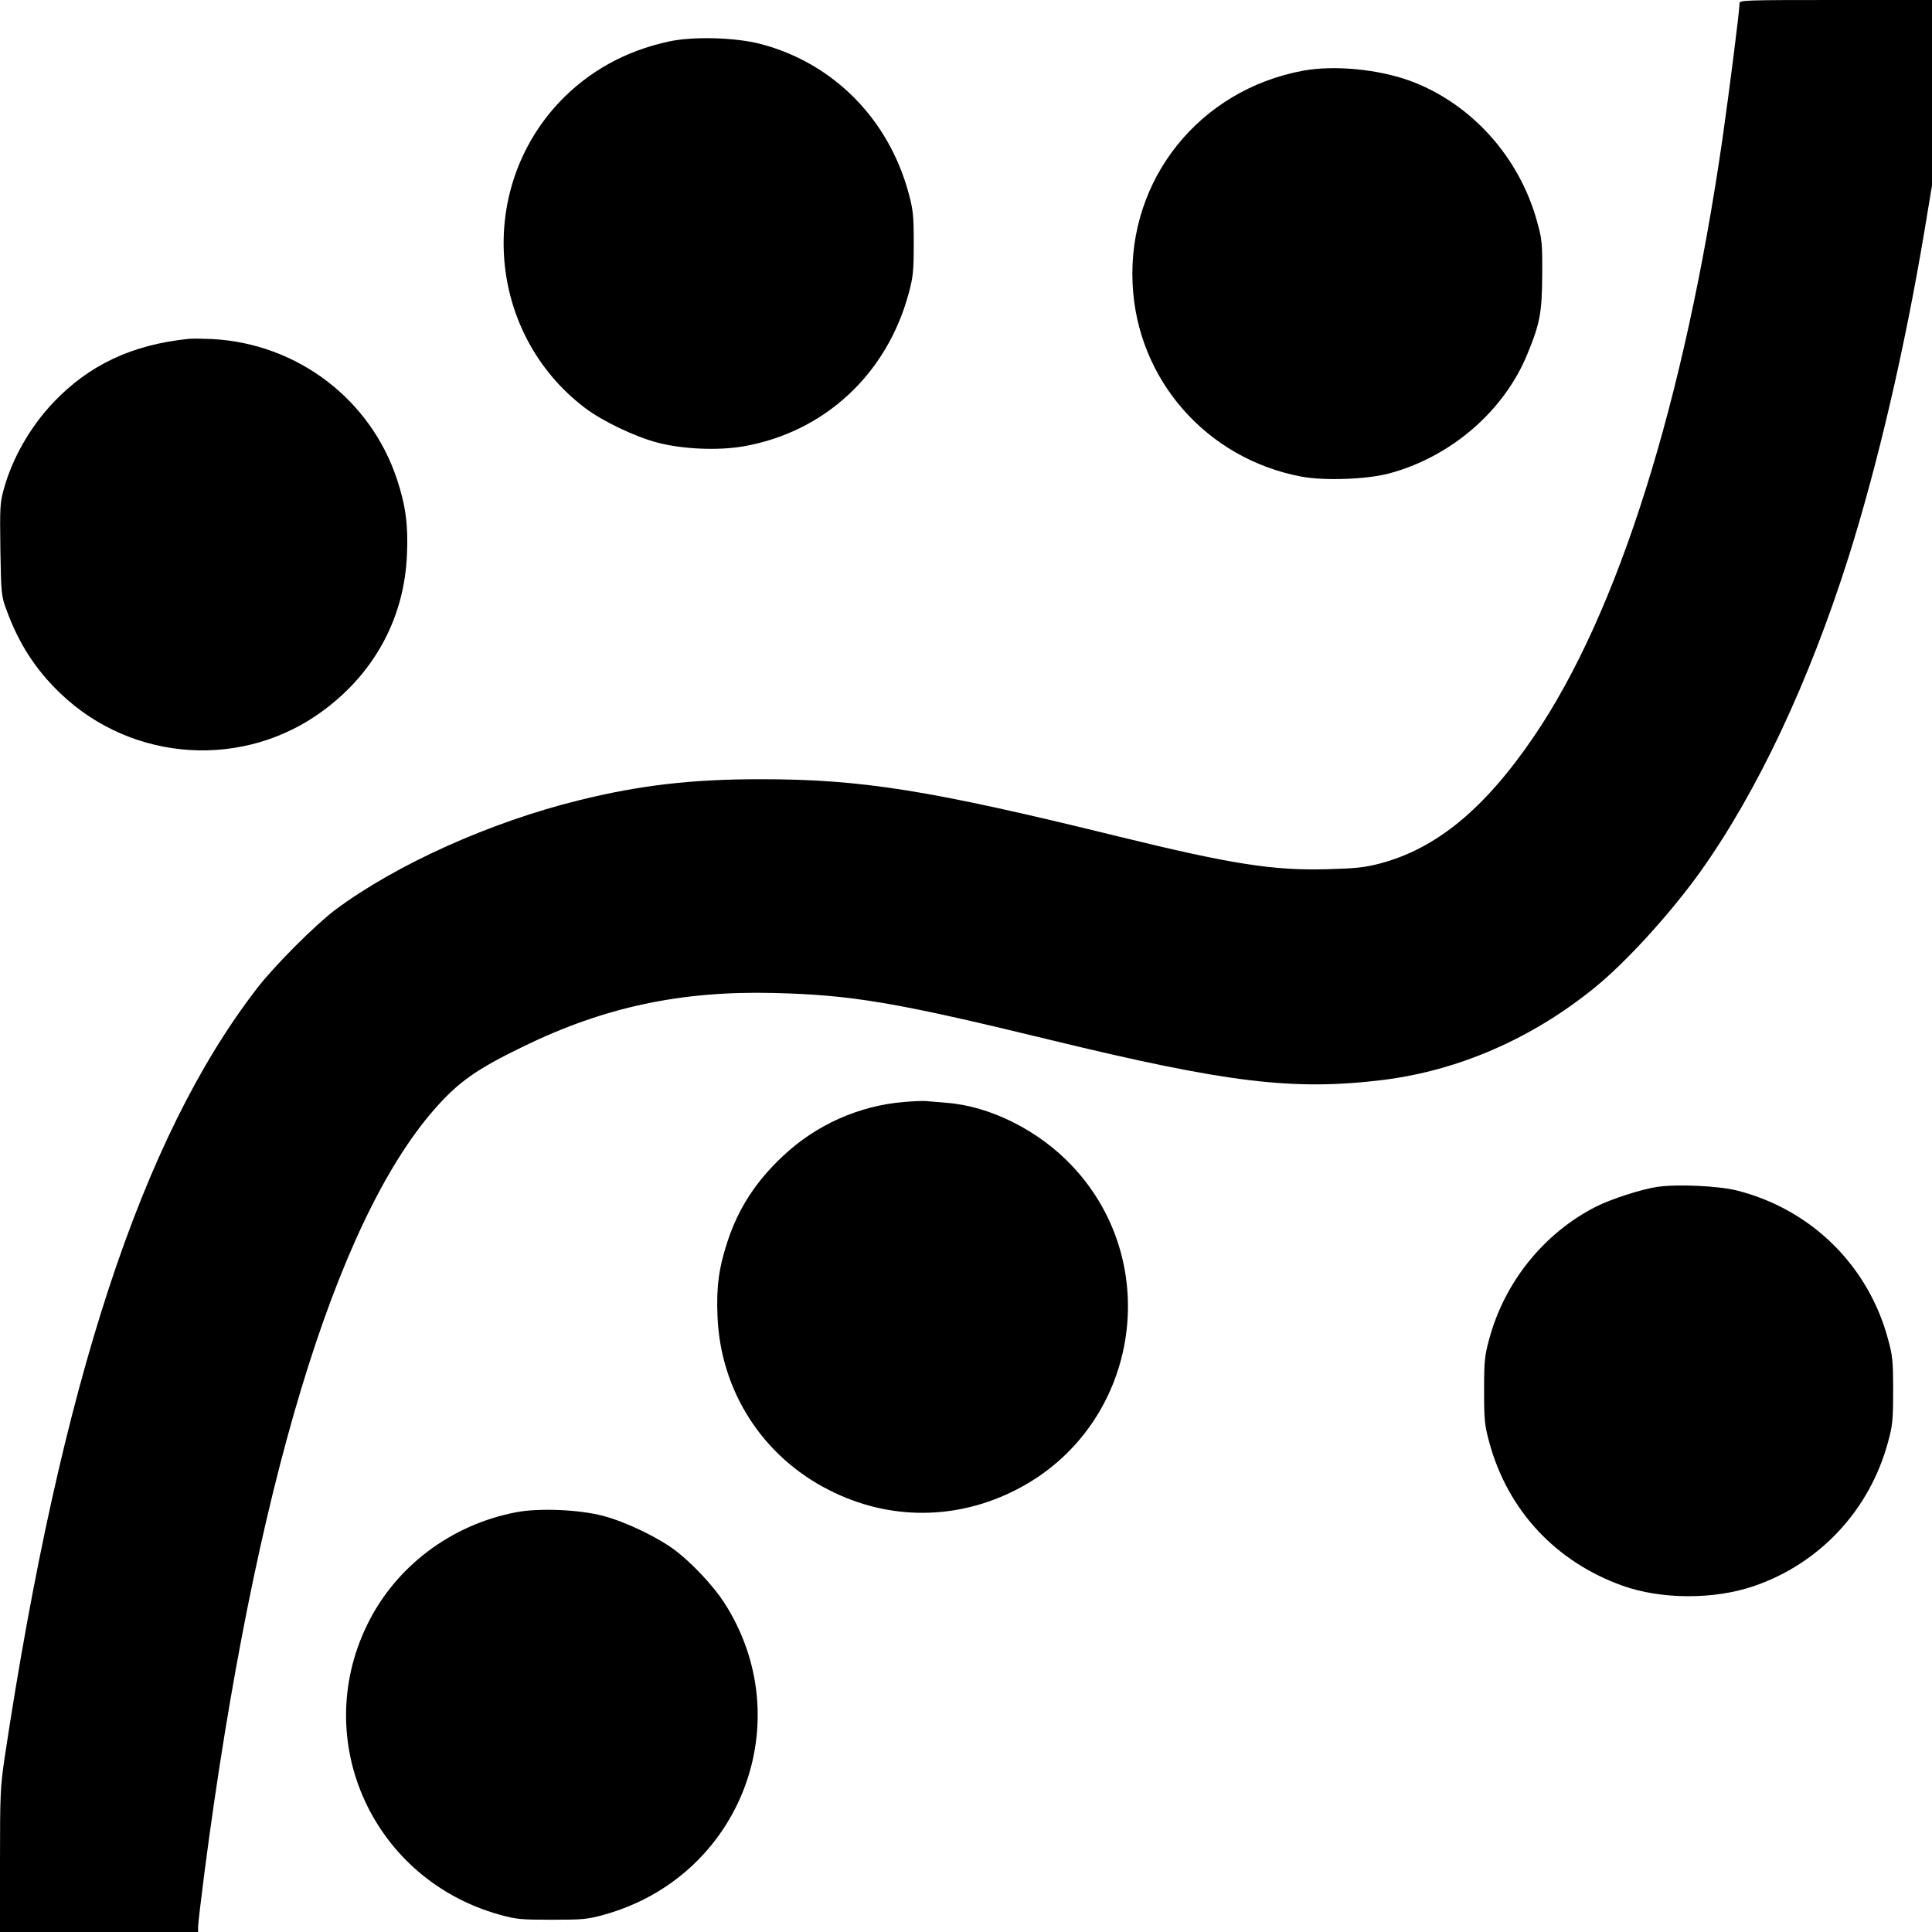
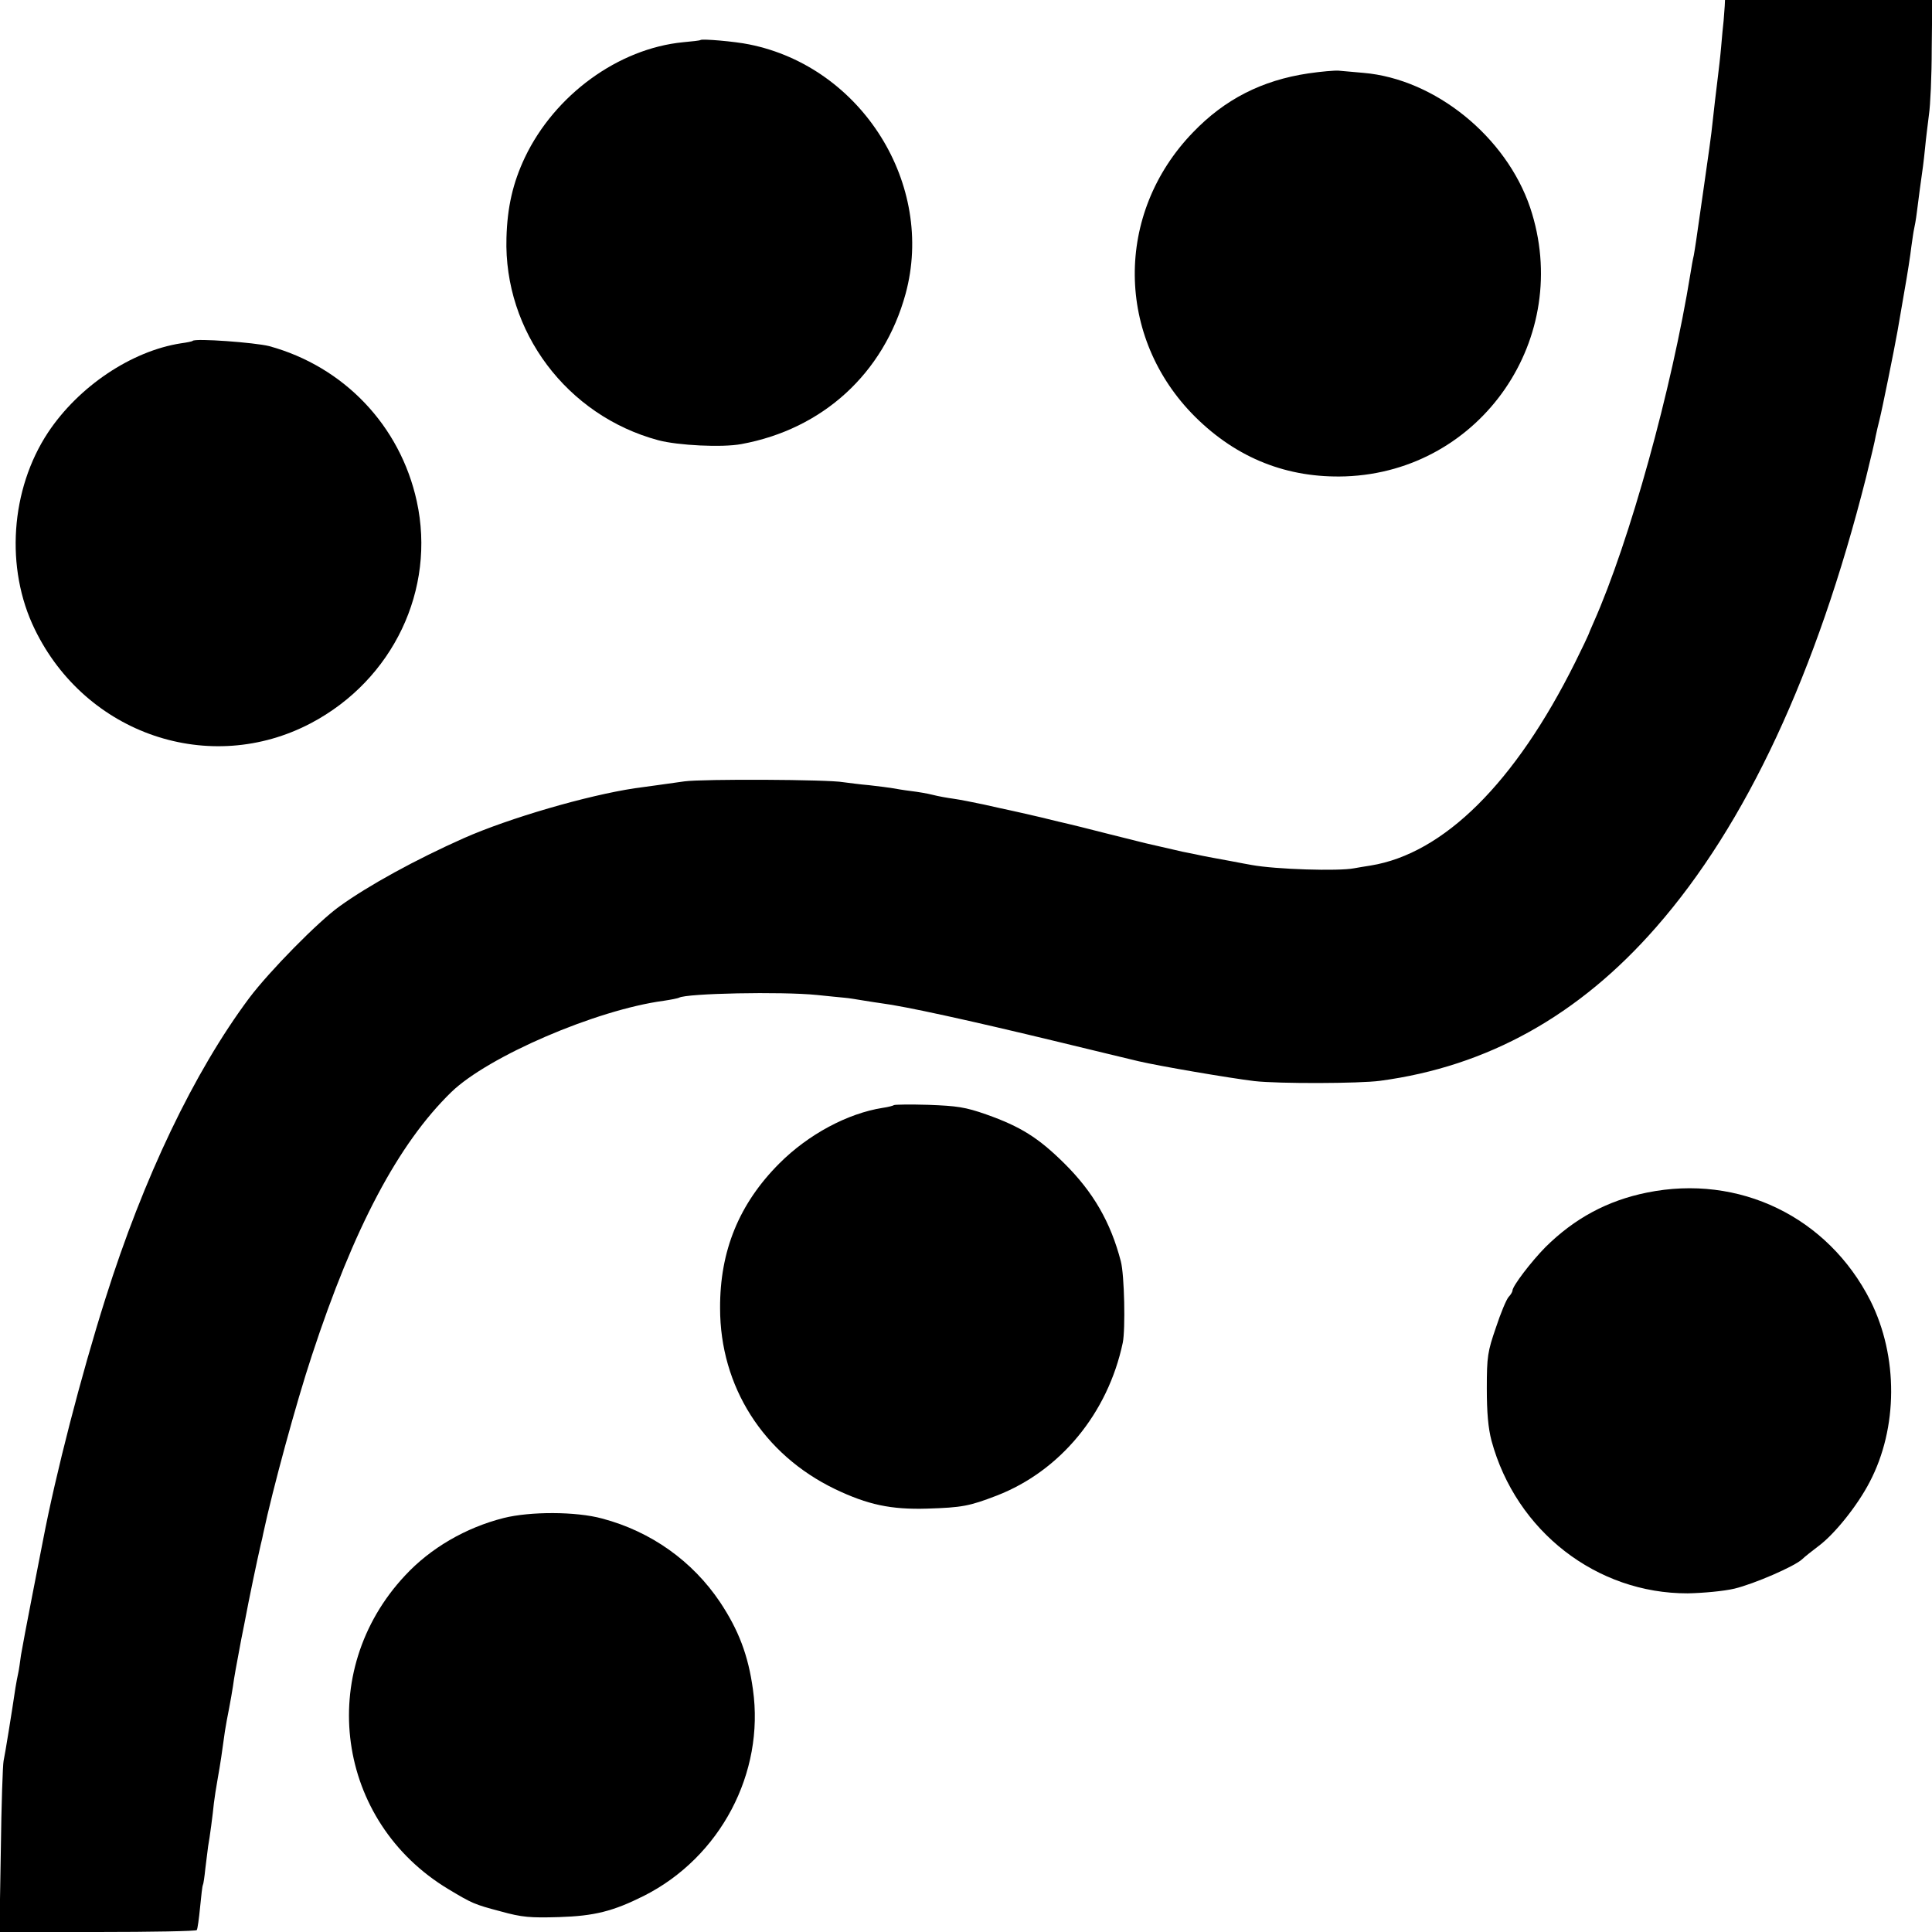
- <svg xmlns="http://www.w3.org/2000/svg" version="1.0" width="1024pt" height="1024pt" viewBox="0 0 1024 1024" preserveAspectRatio="xMidYMid meet">
-   <g transform="translate(0,1024) scale(0.1,-0.1)" fill="#000000" stroke="none">
-     <path d="M9220 10223 c0 -39 -53 -454 -90 -715 -203 -1403 -554 -2518 -1001 -3173 -260 -382 -516 -593 -816 -672 -82 -21 -127 -26 -279 -30 -286 -8 -508 27 -1104 173 -1004 247 -1361 304 -1900 304 -366 0 -639 -32 -959 -111 -472 -116 -972 -341 -1295 -582 -106 -80 -323 -297 -415 -417 -611 -792 -1037 -2092 -1336 -4073 -23 -157 -25 -192 -25 -547 l0 -380 525 0 525 0 0 28 c0 16 16 150 35 298 264 2018 691 3433 1217 4034 127 145 223 213 473 334 427 208 833 295 1325 283 415 -10 650 -50 1460 -247 946 -230 1295 -272 1770 -214 400 50 787 218 1118 486 170 137 408 399 568 623 300 423 571 998 781 1660 155 491 298 1104 403 1731 l40 241 0 491 0 492 -510 0 c-479 0 -510 -1 -510 -17z" />
-     <path d="M3545 10020 c-231 -50 -425 -158 -580 -321 -443 -470 -380 -1229 134 -1620 93 -71 267 -154 386 -185 134 -35 320 -43 454 -20 431 75 763 383 878 814 23 86 26 116 26 262 0 146 -3 176 -26 262 -106 397 -400 694 -786 795 -135 35 -357 41 -486 13z" />
-     <path d="M6905 9865 c-550 -103 -928 -577 -902 -1129 23 -507 391 -927 894 -1022 122 -23 344 -15 463 16 329 87 613 332 736 635 67 162 77 221 78 420 1 167 -1 187 -27 280 -94 343 -348 625 -669 745 -170 63 -406 86 -573 55z" />
-     <path d="M1000 8444 c-301 -31 -528 -138 -718 -338 -122 -129 -217 -295 -262 -459 -20 -72 -21 -97 -18 -320 4 -233 5 -245 31 -316 65 -180 155 -320 288 -447 383 -366 976 -403 1398 -86 270 202 425 492 438 824 7 156 -7 259 -53 398 -141 425 -529 719 -979 743 -49 2 -106 3 -125 1z" />
-     <path d="M4788 4399 c-237 -20 -464 -122 -638 -286 -144 -135 -236 -277 -294 -453 -46 -139 -60 -243 -53 -398 16 -395 239 -742 592 -920 318 -162 678 -160 995 4 642 331 788 1190 292 1715 -176 187 -434 317 -667 334 -38 3 -86 7 -105 9 -19 2 -74 -1 -122 -5z" />
-     <path d="M8782 3949 c-85 -13 -242 -64 -322 -104 -276 -140 -486 -400 -567 -703 -24 -87 -27 -115 -27 -272 0 -158 3 -184 27 -273 97 -360 350 -633 705 -761 206 -74 486 -75 697 -3 351 120 615 404 712 764 24 88 27 115 27 273 0 157 -3 185 -27 272 -104 389 -406 687 -797 787 -98 26 -324 36 -428 20z" />
-     <path d="M2737 2225 c-347 -66 -642 -289 -792 -599 -300 -619 34 -1347 702 -1534 90 -25 113 -27 278 -27 165 0 188 2 278 27 724 202 1040 1028 634 1656 -56 86 -168 206 -256 273 -93 71 -267 154 -386 185 -127 33 -337 42 -458 19z" />
+ <svg xmlns="http://www.w3.org/2000/svg" version="1.0" width="700pt" height="700pt" viewBox="0 0 700 700" preserveAspectRatio="xMidYMid meet">
+   <g transform="translate(0,700) scale(0.1,-0.1)" fill="#000000" stroke="none">
+     <path d="M6249 6978 c-1 -13 -3 -36 -4 -53 -2 -16 -6 -59 -9 -95 -3 -36 -9 -85 -12 -110 -9 -76 -12 -97 -19 -163 -3 -34 -18 -141 -32 -237 -31 -218 -30 -209 -36 -245 -4 -16 -9 -46 -12 -65 -68 -420 -220 -970 -351 -1265 -10 -22 -18 -42 -19 -45 -1 -3 -22 -48 -48 -100 -217 -436 -476 -693 -741 -736 -21 -3 -48 -8 -60 -10 -56 -11 -284 -4 -371 12 -11 2 -45 8 -75 14 -71 13 -99 18 -130 25 -14 3 -34 7 -45 9 -17 4 -48 11 -135 31 -8 2 -71 18 -140 35 -69 18 -132 33 -140 35 -8 2 -53 12 -100 24 -47 11 -96 22 -110 25 -14 3 -56 12 -95 21 -38 8 -88 18 -110 21 -22 3 -56 9 -75 14 -19 5 -55 11 -80 14 -25 3 -54 8 -65 10 -11 2 -49 7 -85 11 -36 3 -78 9 -95 11 -54 10 -509 12 -575 3 -79 -11 -134 -19 -180 -25 -173 -26 -455 -108 -620 -181 -173 -77 -345 -171 -450 -247 -77 -55 -254 -235 -327 -332 -200 -268 -383 -651 -521 -1089 -89 -281 -180 -635 -226 -875 -3 -14 -20 -104 -39 -200 -19 -96 -37 -194 -41 -217 -3 -22 -7 -52 -10 -65 -3 -12 -7 -36 -10 -53 -12 -82 -38 -243 -43 -265 -3 -14 -8 -159 -10 -322 l-5 -298 356 0 c195 0 357 3 359 7 3 5 8 42 12 83 4 41 8 77 10 80 2 3 6 30 9 60 4 30 8 66 10 80 6 32 17 116 21 157 2 17 8 57 14 90 10 56 15 91 26 171 3 20 10 57 15 82 5 25 11 61 14 80 4 31 12 74 30 170 3 14 8 39 11 55 19 101 46 229 60 290 3 11 7 29 9 40 34 159 119 472 176 644 152 463 313 767 505 954 133 129 524 298 770 331 27 4 51 9 55 11 26 16 371 23 500 10 41 -4 86 -9 100 -10 14 -1 44 -6 68 -10 23 -4 52 -8 65 -10 86 -11 315 -61 642 -140 127 -31 257 -62 290 -70 77 -18 329 -61 420 -72 88 -10 381 -9 455 1 390 52 721 237 1000 556 327 373 582 922 761 1630 17 69 33 136 35 150 3 14 9 41 14 60 9 35 53 252 65 320 3 19 15 85 25 145 11 61 22 133 25 160 4 28 8 57 10 65 2 8 7 35 10 60 3 25 8 63 11 85 11 79 13 91 19 150 3 33 10 87 14 120 5 33 10 140 10 238 l2 177 -376 0 -375 0 -1 -22z" />
+     <path d="M2538 6855 c-2 -2 -30 -5 -63 -8 -235 -23 -465 -191 -573 -417 -44 -93 -64 -181 -67 -292 -10 -339 219 -644 550 -733 71 -19 232 -27 301 -14 295 54 516 256 595 544 108 396 -158 822 -566 904 -53 11 -171 21 -177 16z" />
+     <path d="M4740 6734 c-168 -25 -303 -94 -418 -214 -284 -294 -280 -743 8 -1030 152 -151 335 -223 545 -216 493 18 826 504 669 974 -87 257 -345 466 -604 488 -36 3 -76 7 -90 8 -14 1 -63 -3 -110 -10z" />
+     <path d="M698 5765 c-1 -2 -21 -6 -43 -9 -179 -28 -370 -156 -481 -323 -136 -206 -156 -492 -48 -713 185 -381 635 -533 1001 -340 297 157 453 484 383 804 -60 274 -264 488 -535 562 -52 13 -267 29 -277 19z" />
+     <path d="M3239 2996 c-2 -2 -20 -7 -41 -10 -127 -20 -269 -96 -374 -201 -146 -146 -216 -317 -215 -525 0 -284 157 -530 416 -655 119 -57 203 -75 335 -71 126 4 152 9 251 47 230 89 403 298 457 554 10 49 6 246 -7 295 -37 142 -100 251 -205 355 -94 93 -158 133 -282 177 -77 27 -106 31 -210 35 -66 2 -122 1 -125 -1z" />
+     <path d="M5967 2679 c-143 -29 -262 -93 -368 -198 -52 -53 -119 -141 -119 -157 0 -4 -6 -15 -14 -23 -8 -9 -29 -59 -46 -111 -30 -87 -33 -105 -33 -220 0 -89 5 -144 17 -190 89 -328 381 -554 711 -553 55 1 131 8 169 17 71 17 219 81 246 107 8 8 36 30 61 49 57 43 139 145 183 230 103 196 104 455 3 657 -154 304 -476 460 -810 392z" />
+     <path d="M1825 1500 c-138 -35 -265 -109 -357 -208 -326 -348 -251 -892 157 -1137 85 -51 93 -55 188 -80 79 -22 108 -24 212 -21 129 4 196 21 308 77 277 140 438 445 395 748 -17 124 -52 215 -119 316 -100 149 -250 256 -427 303 -95 26 -261 26 -357 2z" />
  </g>
</svg>
